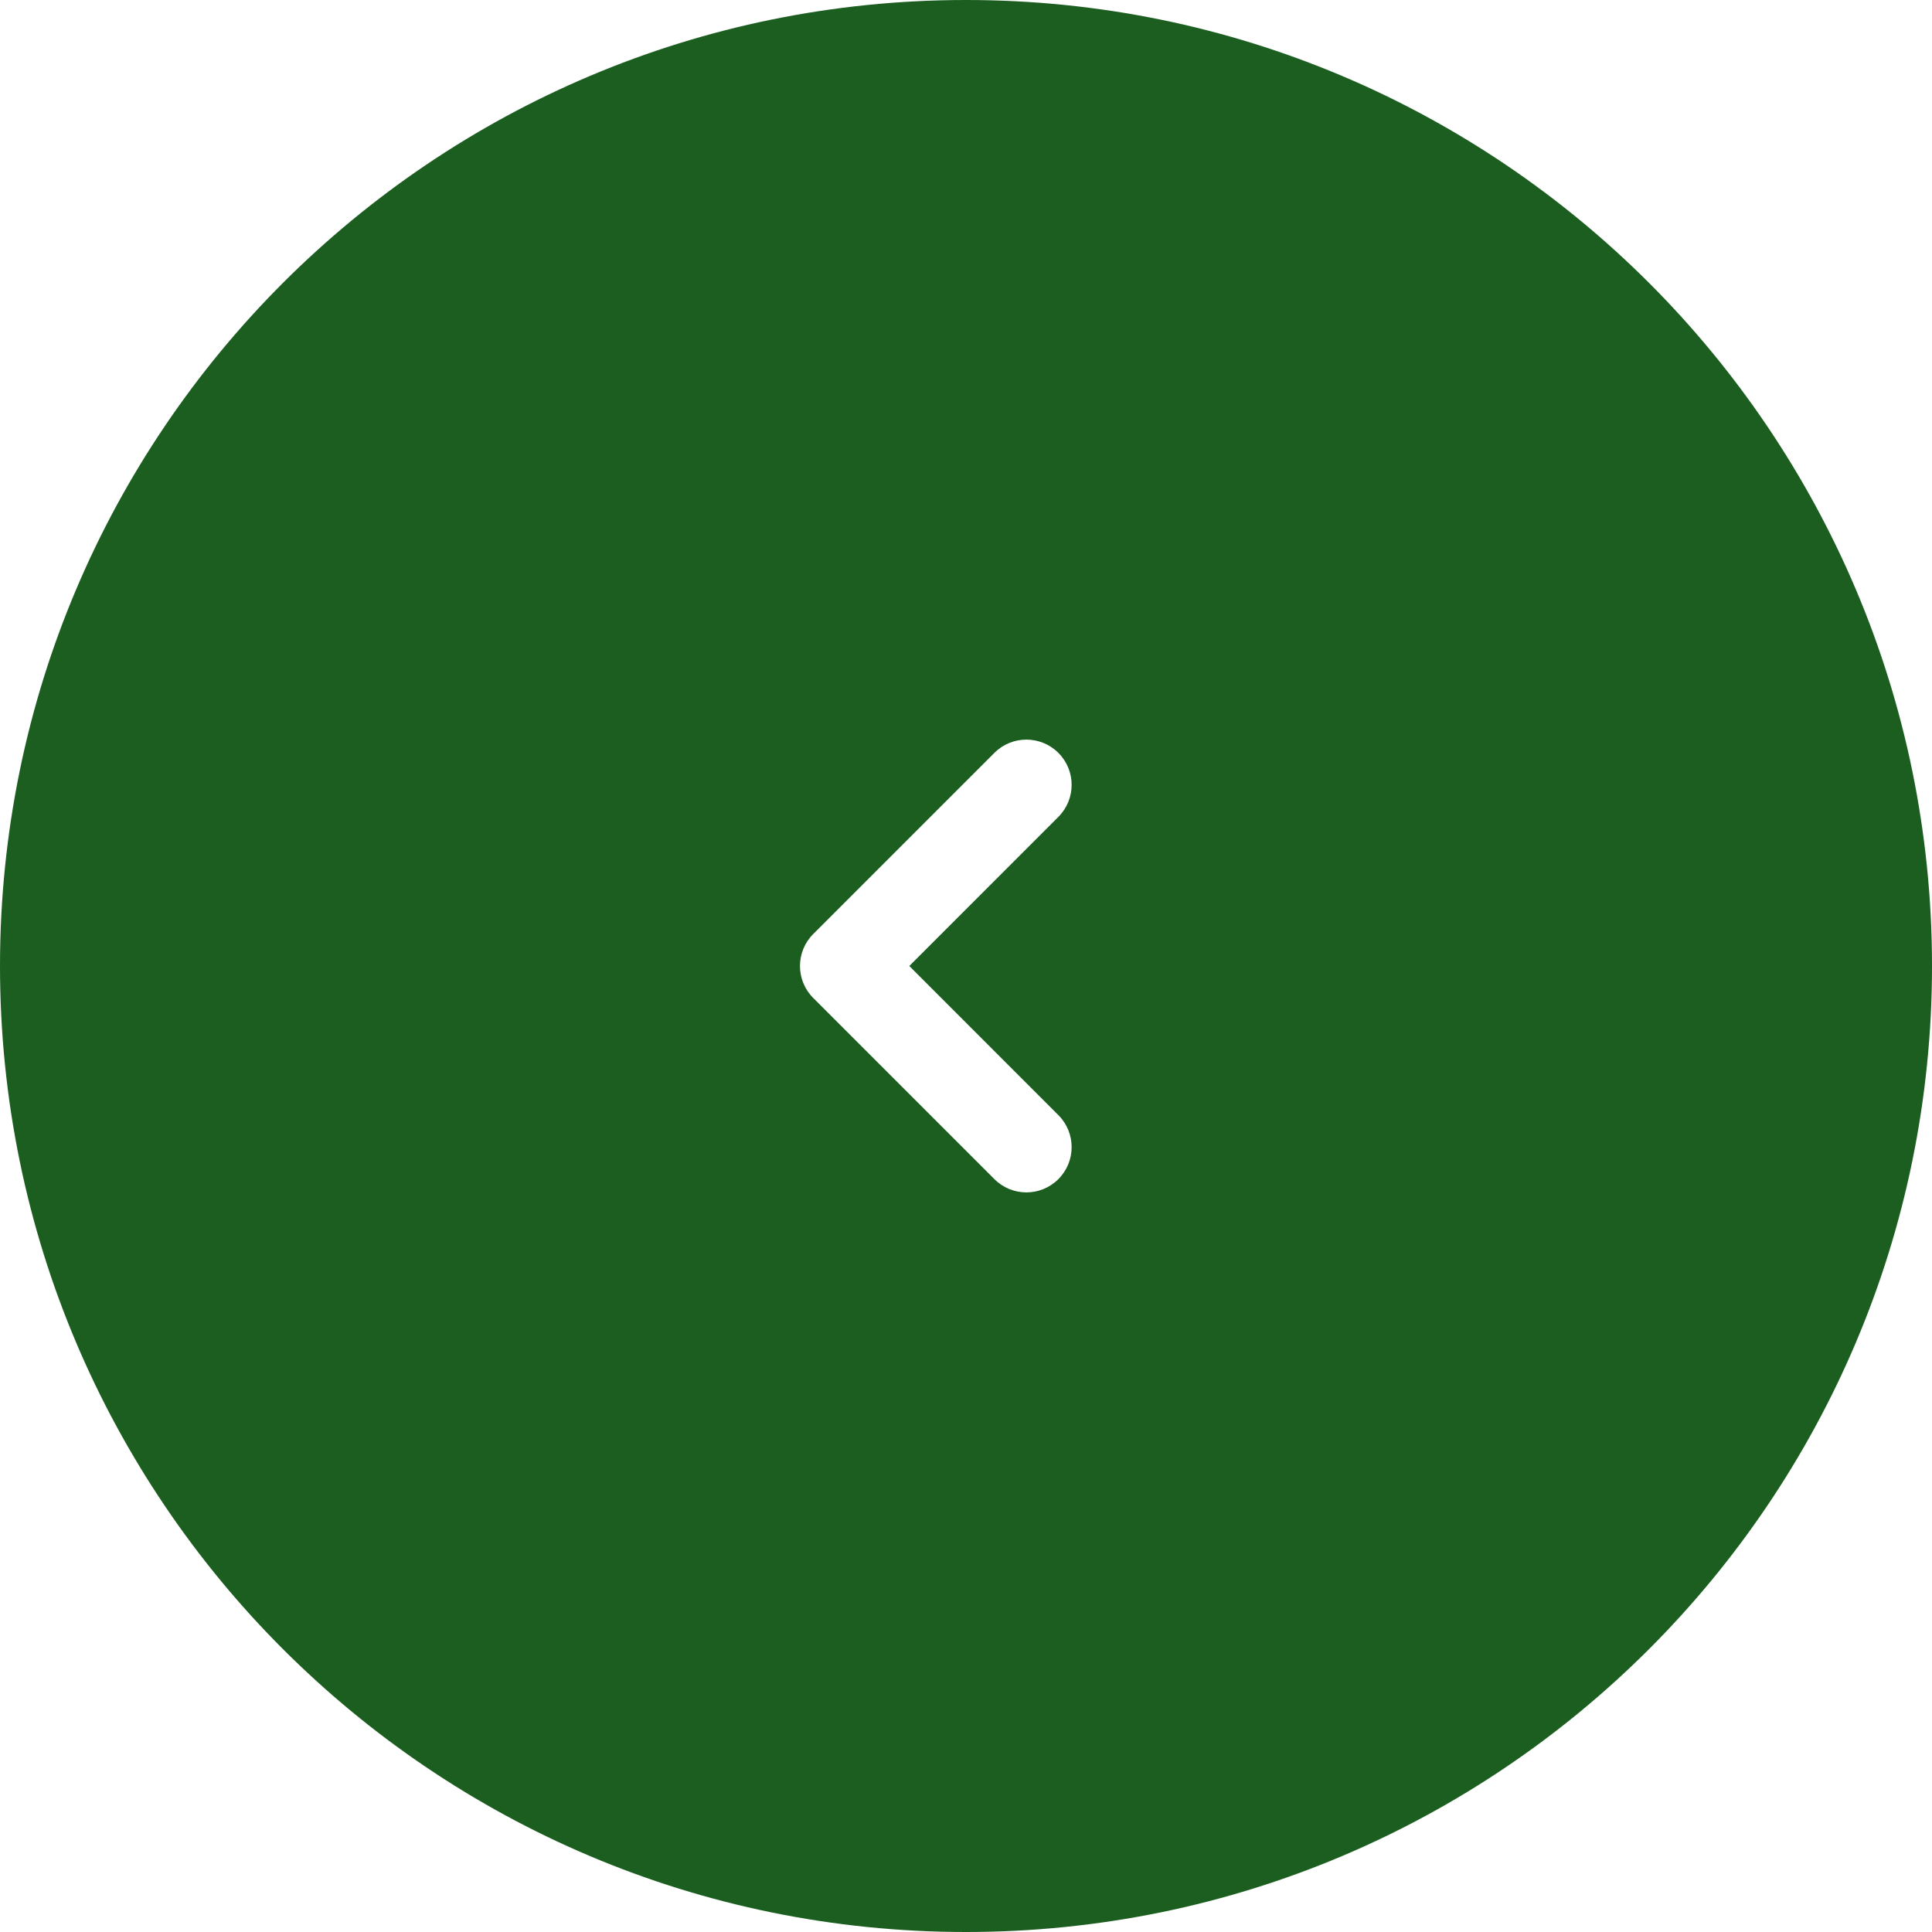
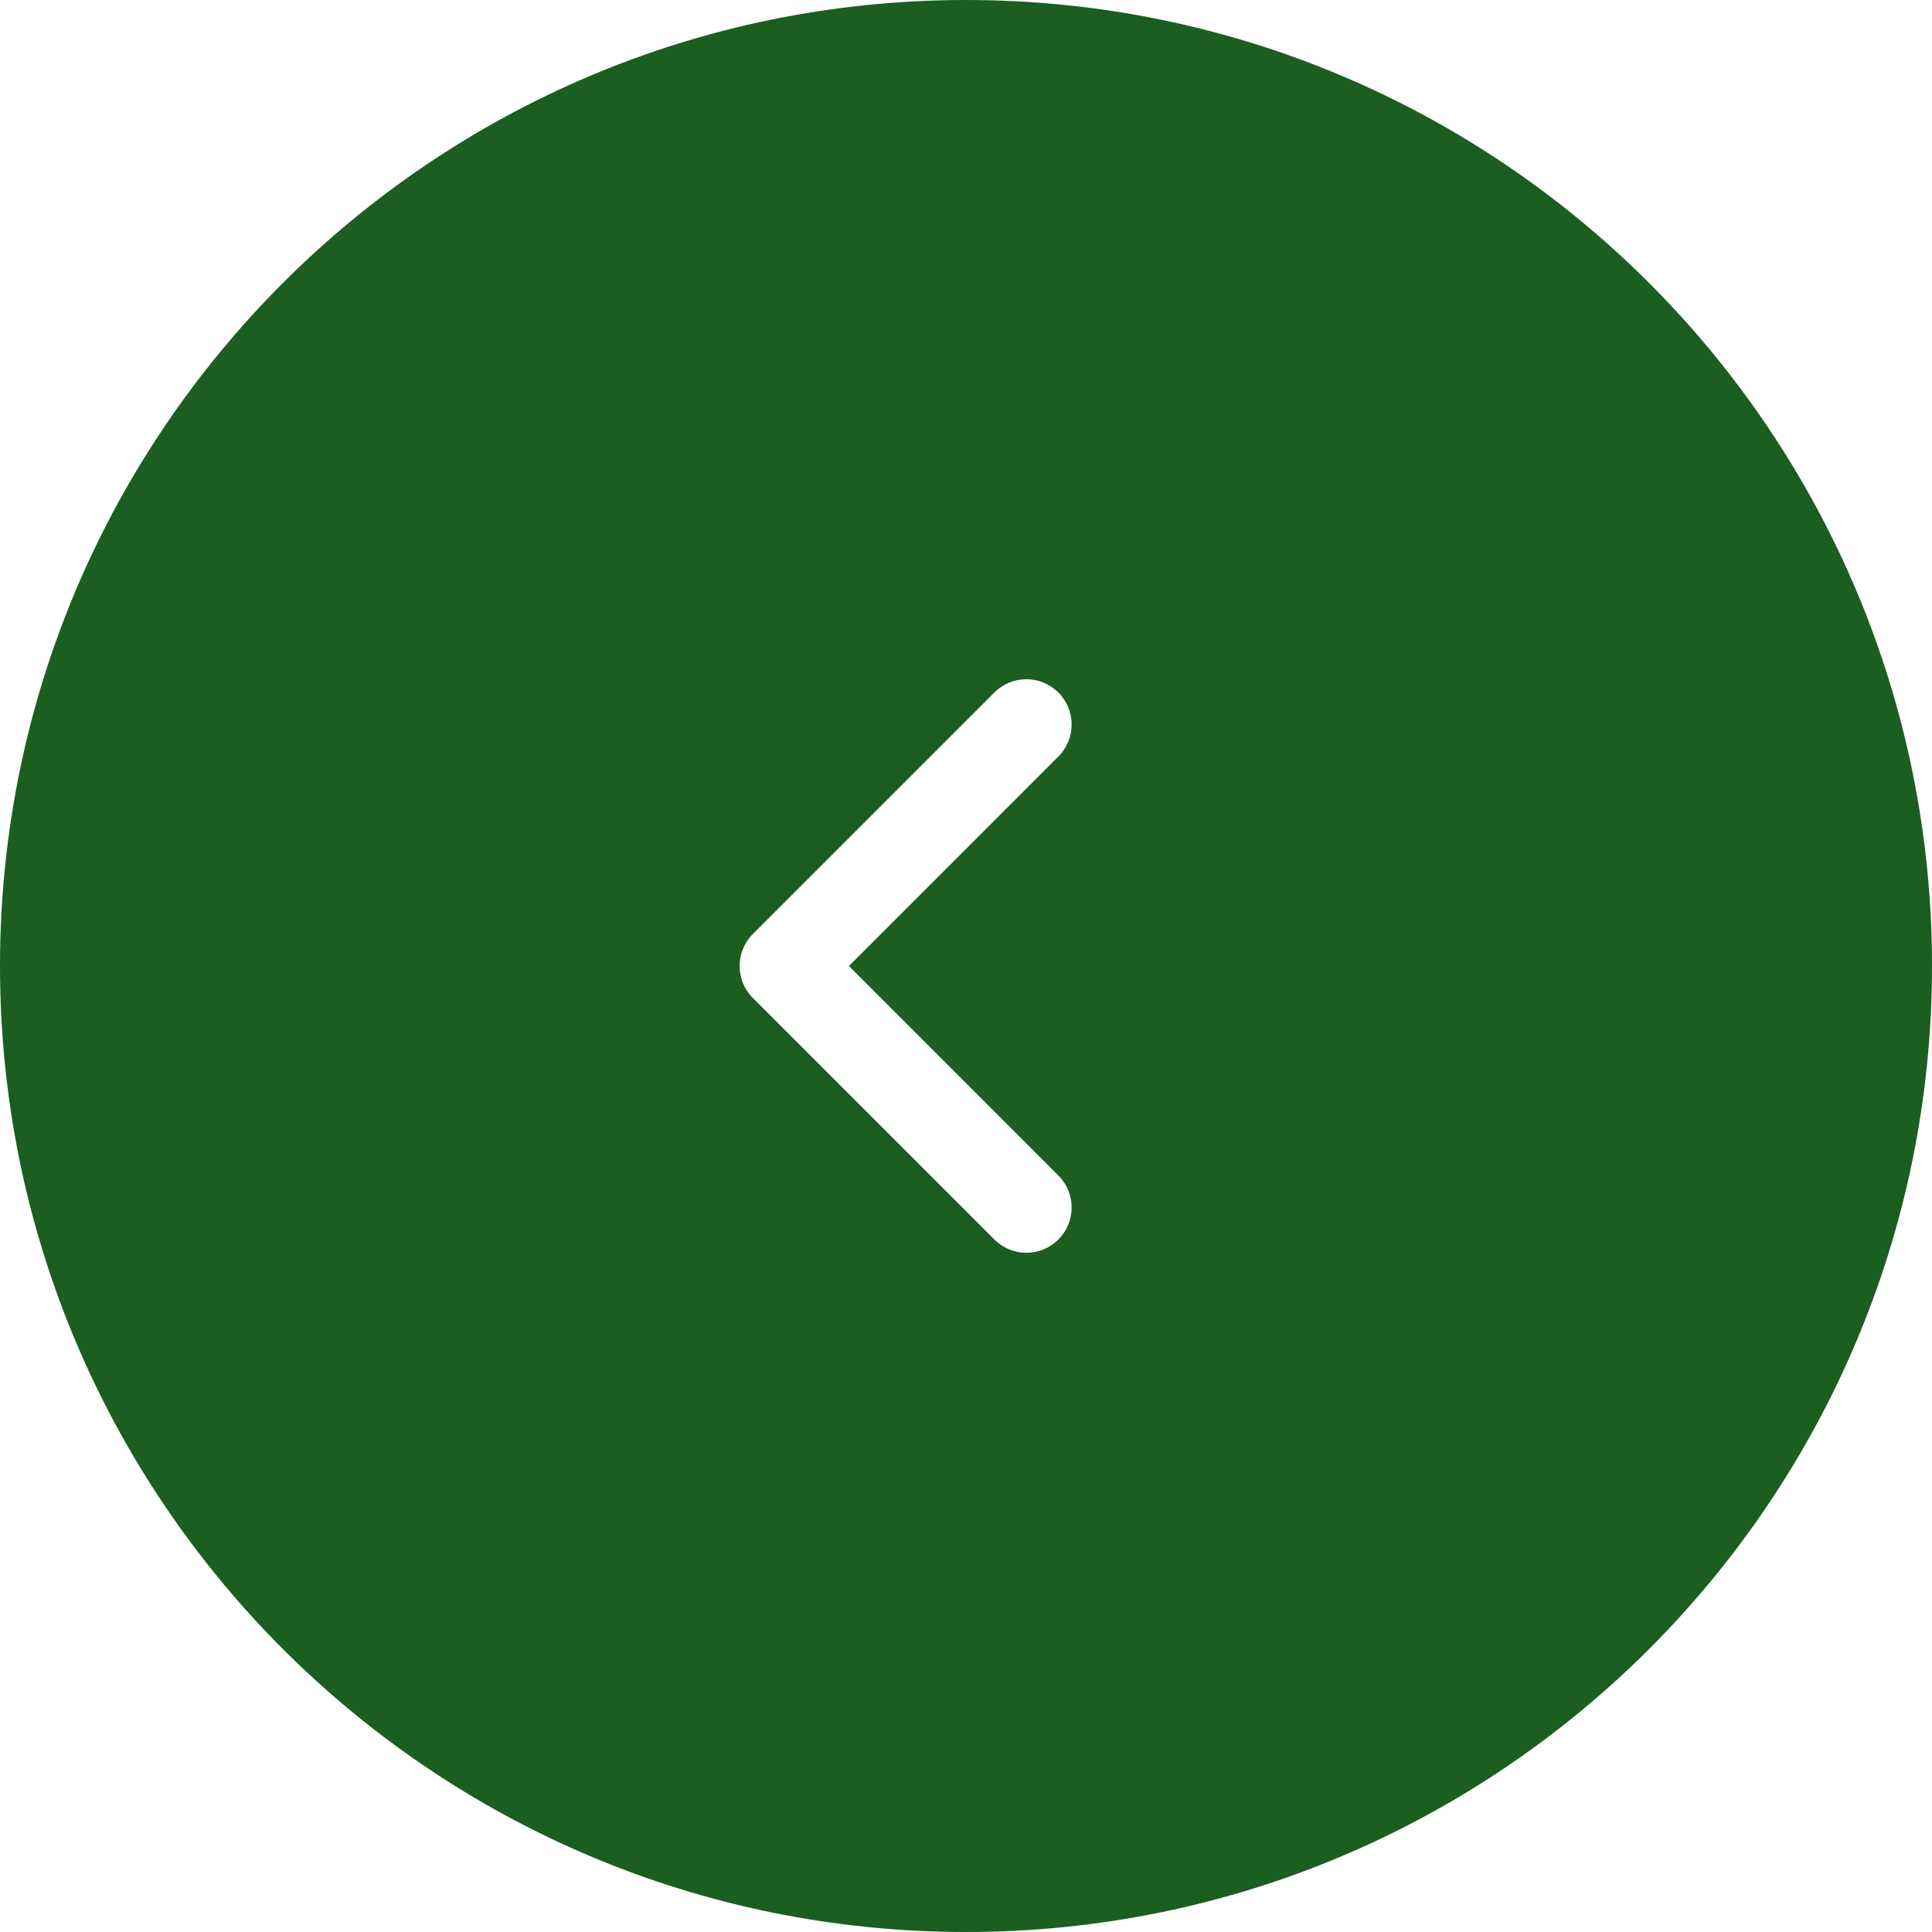
<svg xmlns="http://www.w3.org/2000/svg" width="32" height="32" viewBox="0 0 32 32" fill="none">
-   <path fill-rule="evenodd" clip-rule="evenodd" d="M16 32C24.837 32 32 24.837 32 16C32 7.163 24.837 0 16 0C7.163 0 0 7.163 0 16C0 24.837 7.163 32 16 32ZM17.53 13.53C17.823 13.237 17.823 12.763 17.53 12.47C17.237 12.177 16.763 12.177 16.47 12.47L13.47 15.47C13.177 15.763 13.177 16.237 13.47 16.53L16.47 19.53C16.763 19.823 17.237 19.823 17.53 19.53C17.823 19.237 17.823 18.763 17.53 18.47L15.061 16L17.53 13.53Z" fill="#1B5E20" />
+   <path fill-rule="evenodd" clip-rule="evenodd" d="M16 32C24.837 32 32 24.837 32 16C32 7.163 24.837 -3.18845e-06 16 1.39876e-06C7.163 2.17128e-06 -2.17128e-06 7.163 5.08584e-07 16C1.2811e-06 24.837 7.163 32 16 32ZM17.53 12.53C17.823 12.237 17.823 11.763 17.53 11.47C17.237 11.177 16.763 11.177 16.47 11.47L12.47 15.47C12.177 15.763 12.177 16.237 12.47 16.53L16.47 20.53C16.763 20.823 17.237 20.823 17.53 20.53C17.823 20.237 17.823 19.763 17.53 19.47L14.061 16L17.53 12.53Z" fill="#1B5E20" />
</svg>
